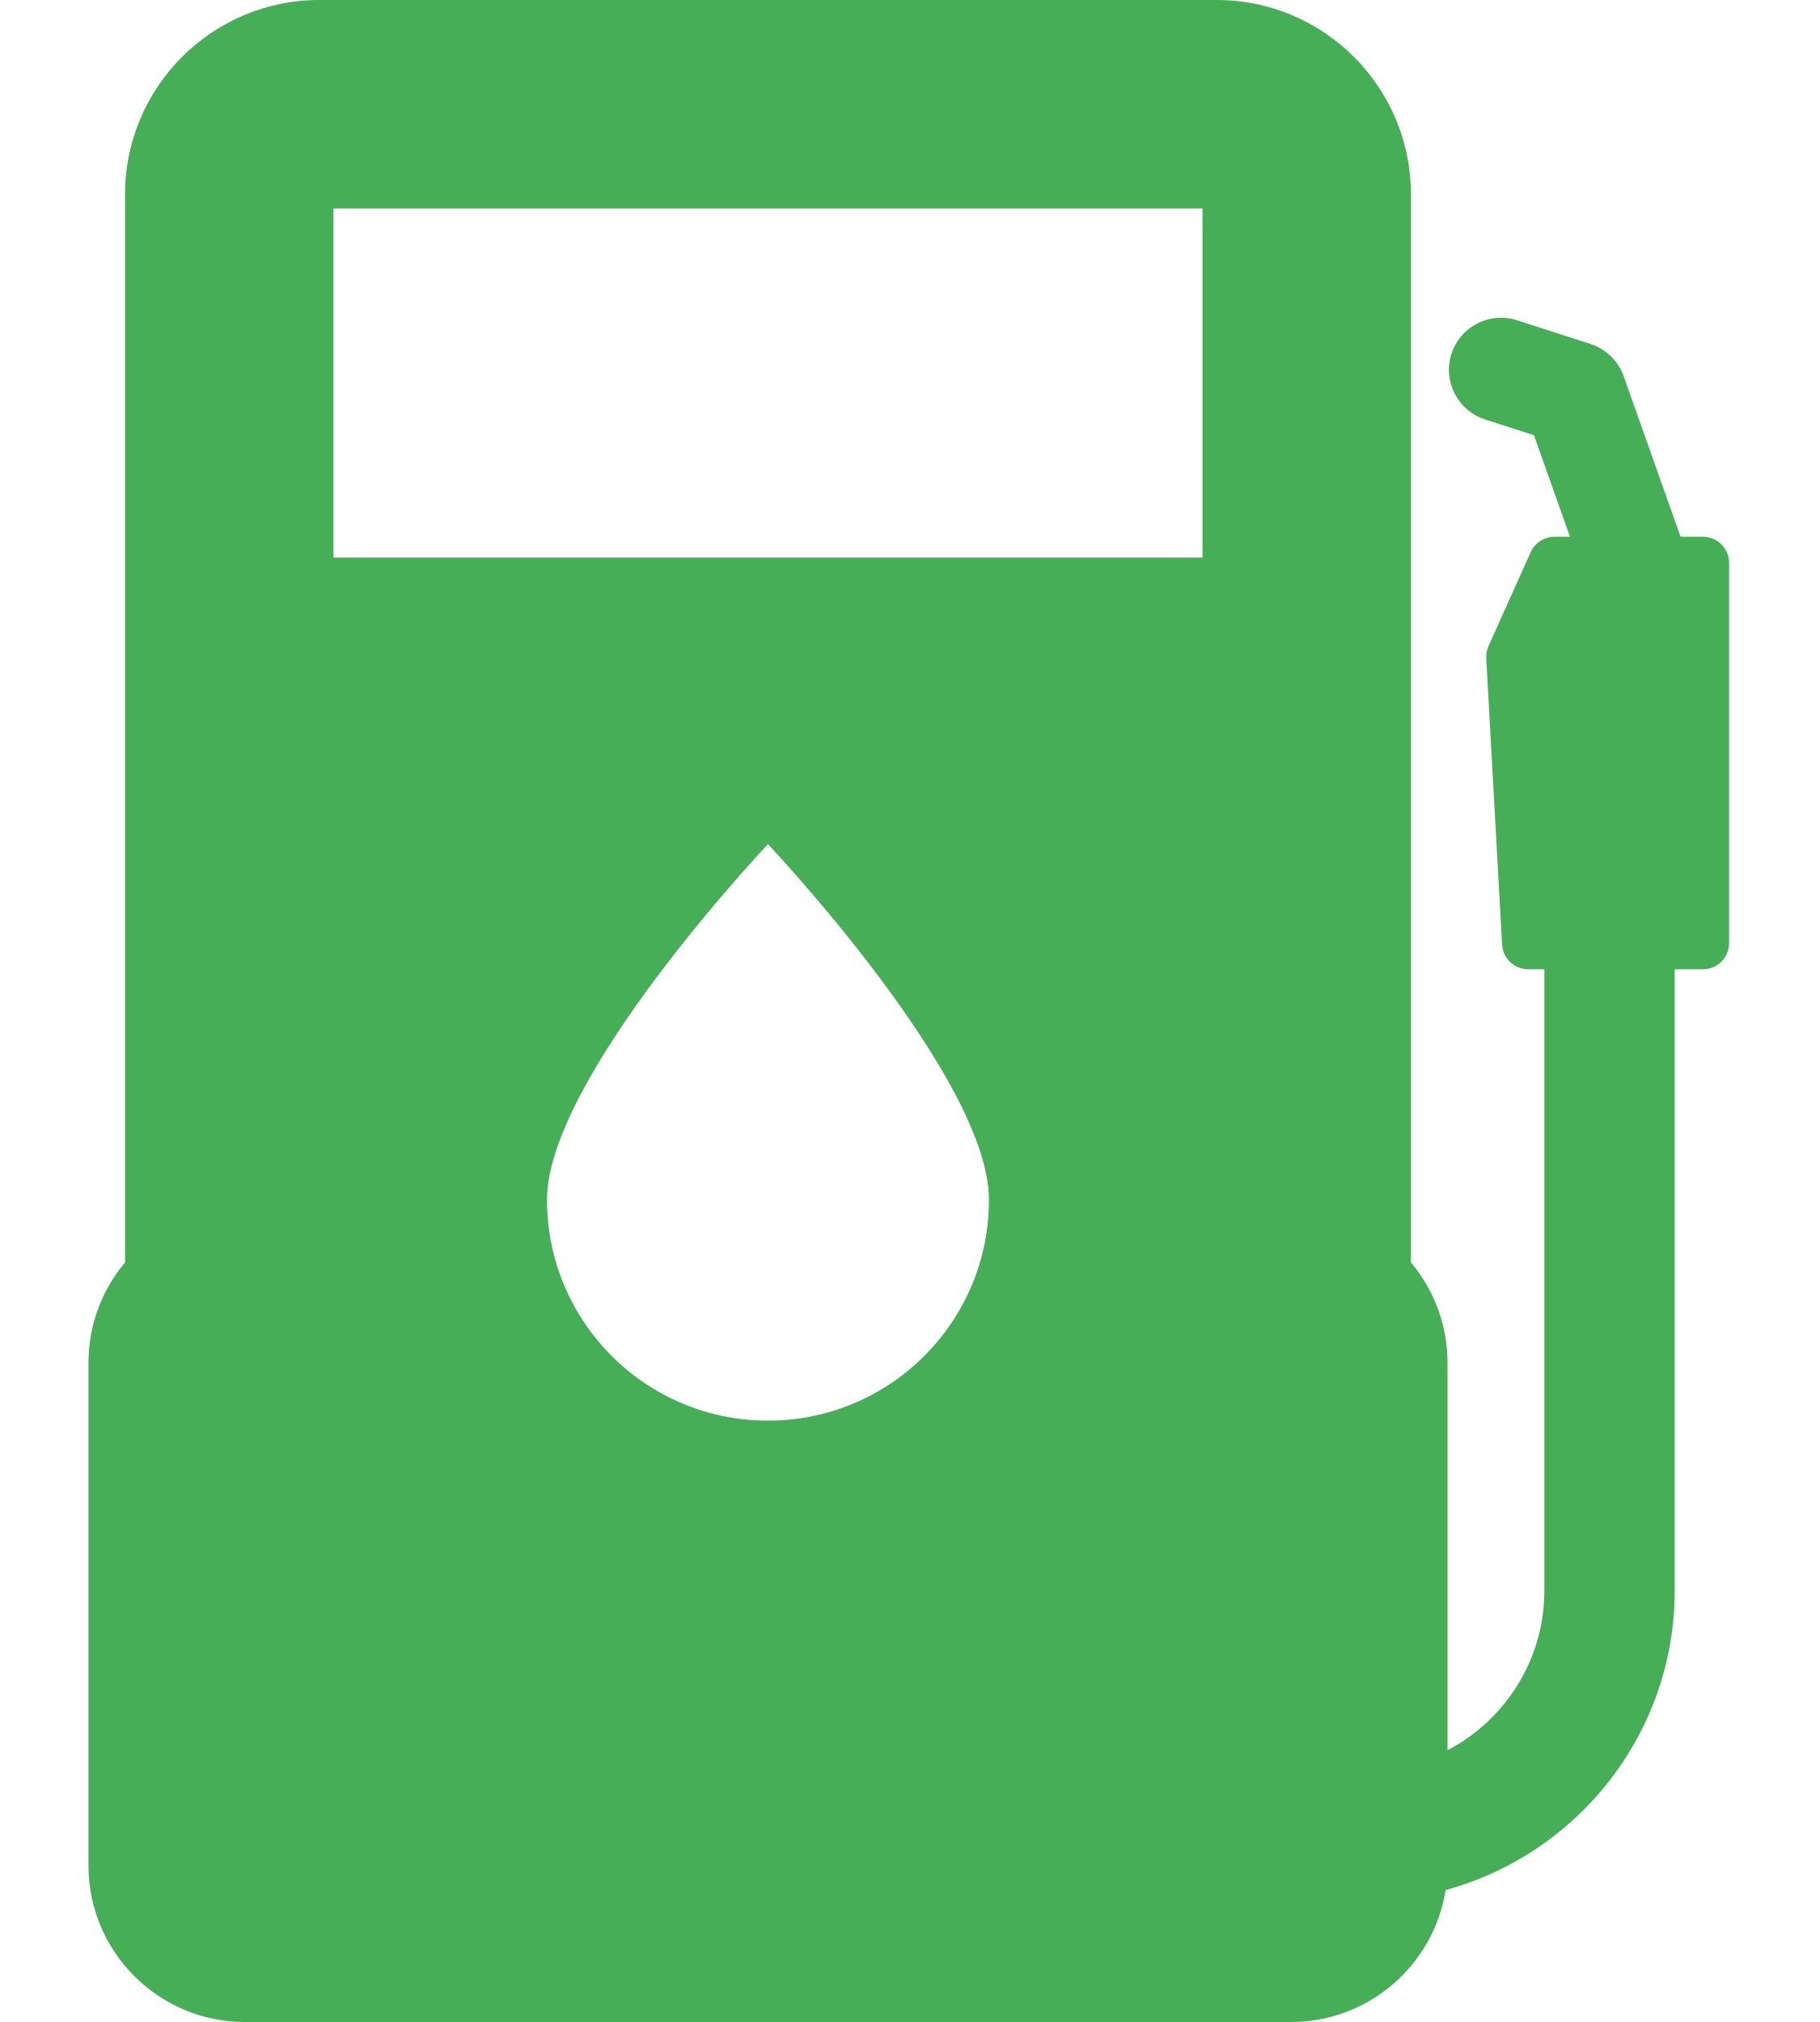
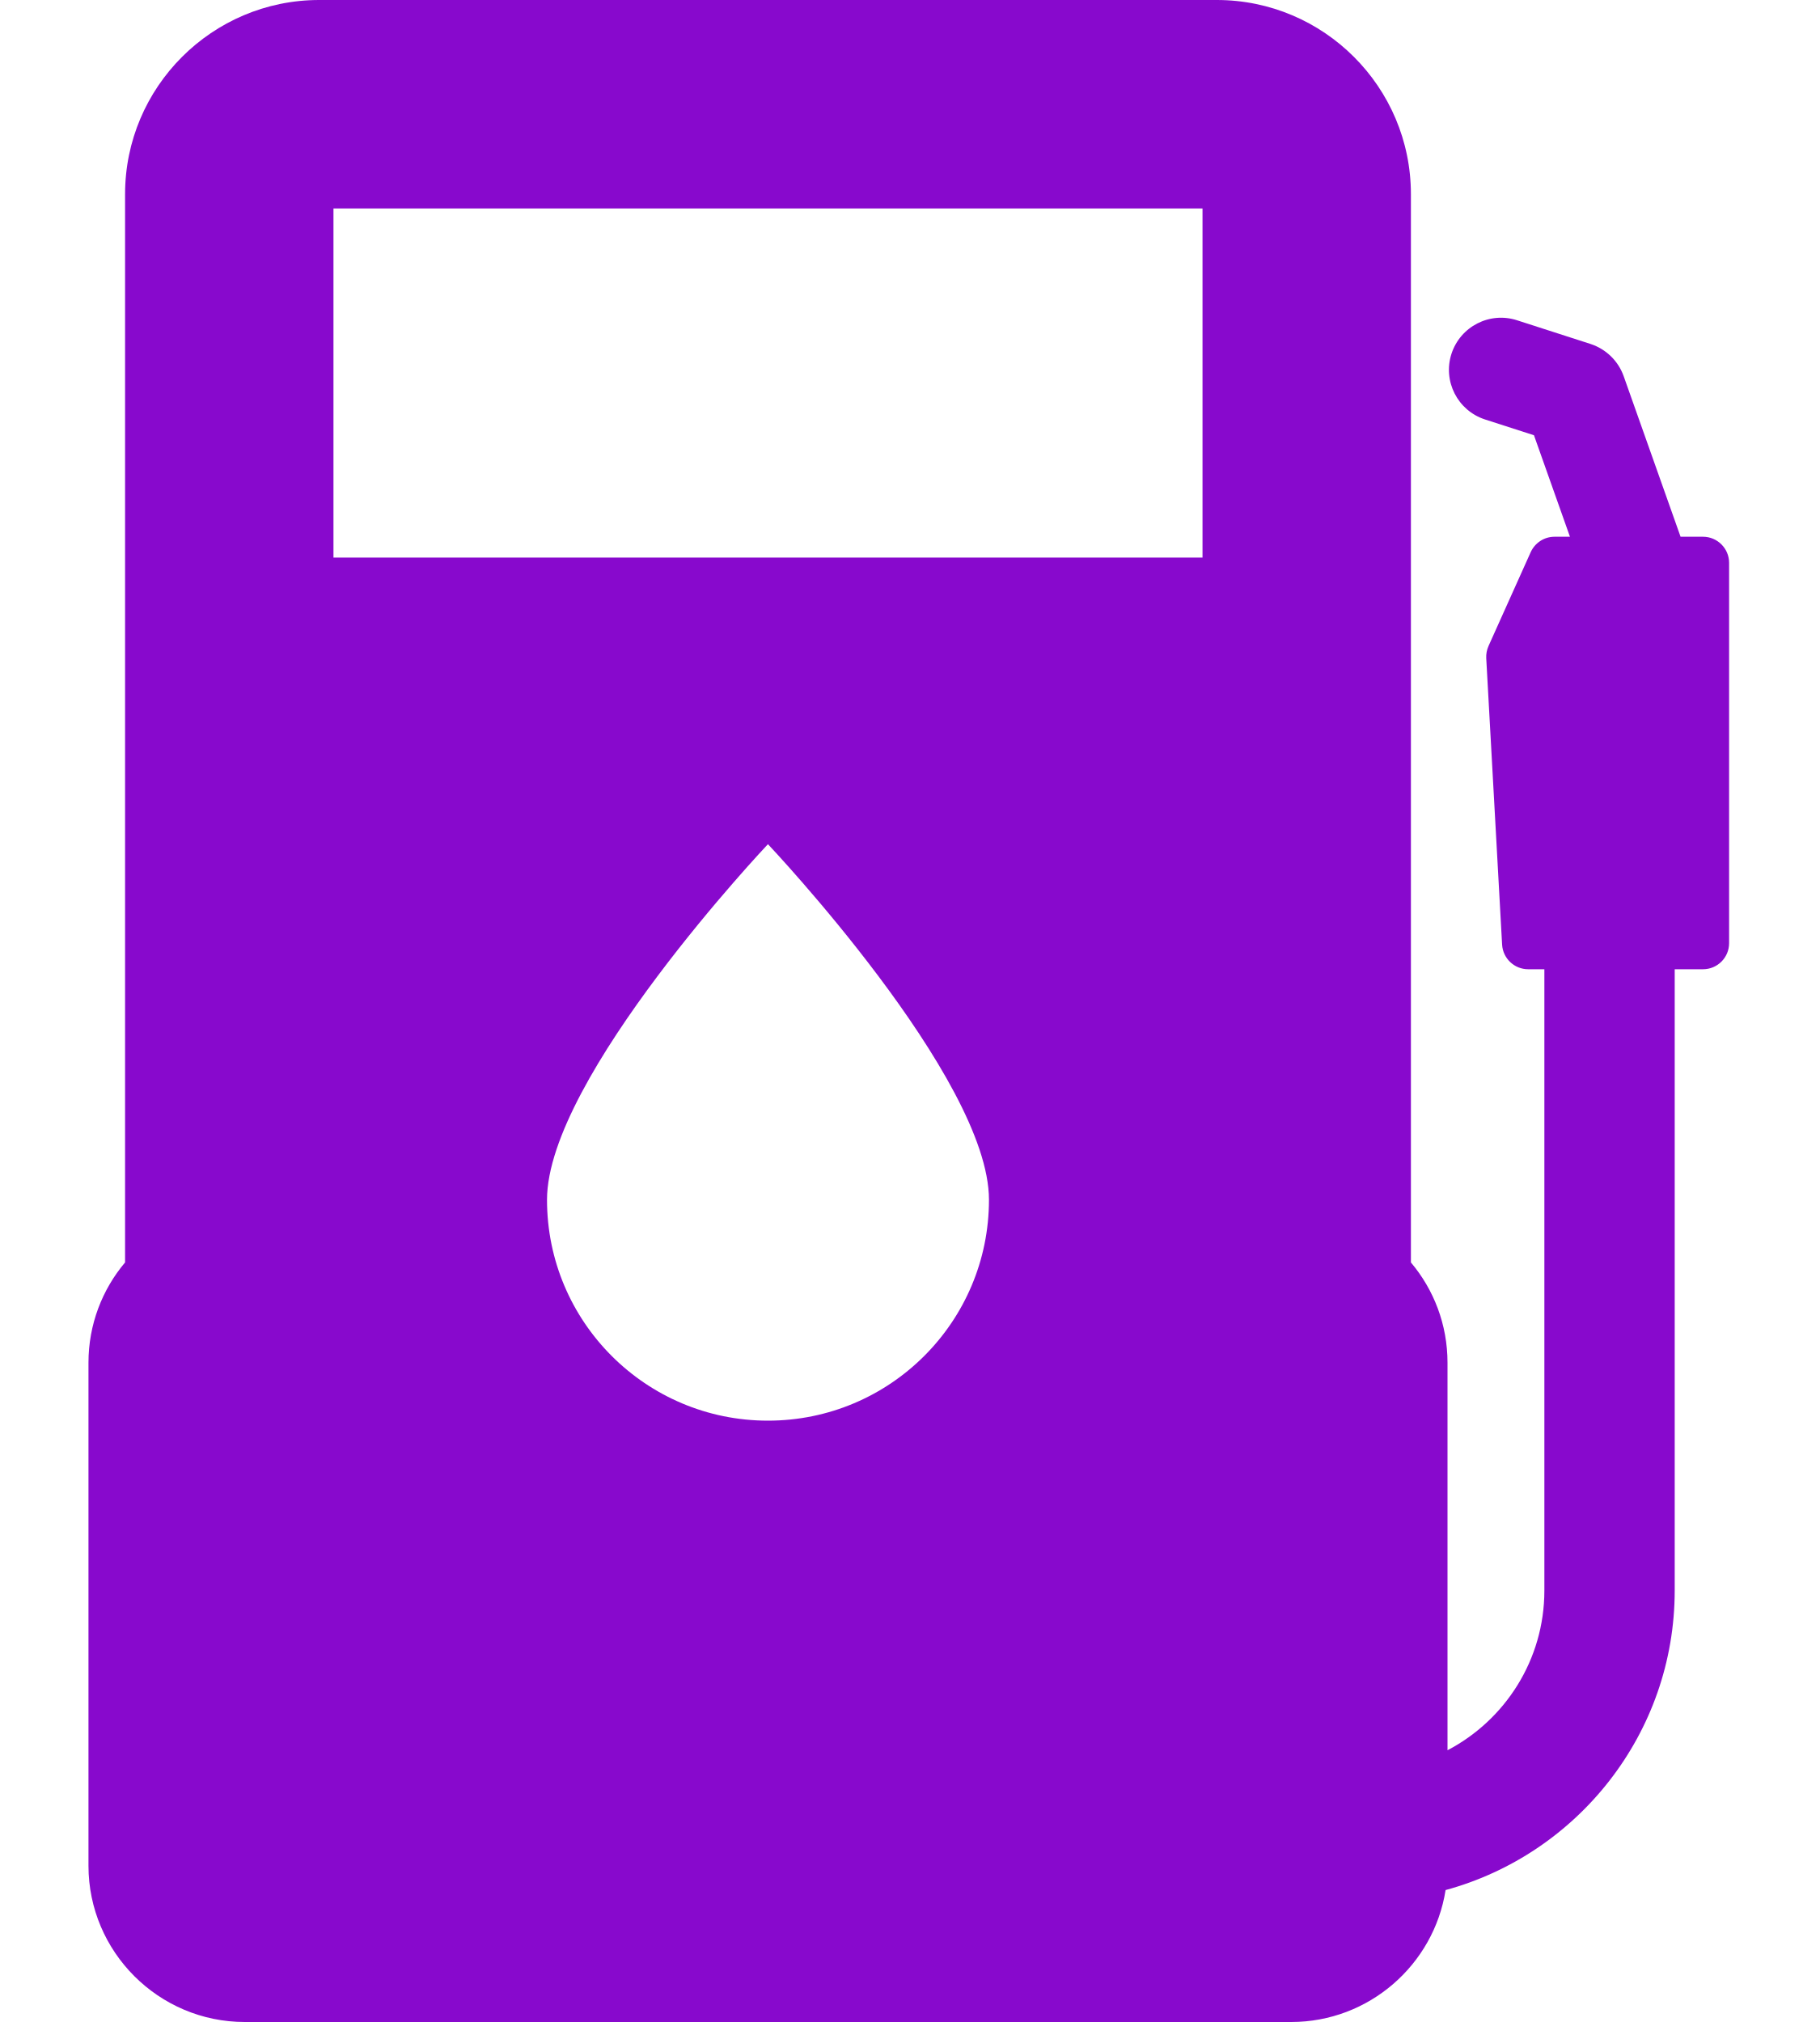
<svg xmlns="http://www.w3.org/2000/svg" width="18" height="20" viewBox="0 0 18 20" fill="none">
-   <path d="M16.843 5.309H16.621L16.058 3.72C16.004 3.569 15.883 3.452 15.73 3.402L15.004 3.168C14.733 3.08 14.443 3.229 14.355 3.5C14.268 3.771 14.416 4.061 14.687 4.149L15.171 4.305L15.527 5.309H15.374C15.273 5.309 15.181 5.369 15.139 5.461L14.722 6.389C14.705 6.427 14.697 6.468 14.699 6.509L14.856 9.344C14.864 9.48 14.977 9.587 15.114 9.587H15.274V15.732C15.274 16.418 14.885 17.014 14.316 17.312V13.479C14.316 13.101 14.18 12.755 13.954 12.487V1.92C13.954 0.862 13.093 0 12.034 0H3.157C2.098 0 1.237 0.862 1.237 1.92V12.487C1.011 12.755 0.875 13.101 0.875 13.479V18.454C0.875 19.306 1.569 20 2.421 20H12.77C13.54 20 14.181 19.433 14.297 18.695C15.601 18.34 16.563 17.147 16.563 15.732V9.587H16.843C16.985 9.587 17.101 9.472 17.101 9.329V5.567C17.101 5.425 16.985 5.309 16.843 5.309ZM7.595 14.052C6.388 14.052 5.41 13.074 5.41 11.867C5.41 10.66 7.595 8.35 7.595 8.35C7.595 8.35 9.781 10.66 9.781 11.867C9.781 13.074 8.802 14.052 7.595 14.052ZM11.893 5.515H3.298V2.062H11.893V5.515V5.515Z" fill="#47AE58" />
+   <path d="M16.843 5.309H16.621L16.058 3.72C16.004 3.569 15.883 3.452 15.73 3.402L15.004 3.168C14.733 3.08 14.443 3.229 14.355 3.5C14.268 3.771 14.416 4.061 14.687 4.149L15.171 4.305L15.527 5.309H15.374C15.273 5.309 15.181 5.369 15.139 5.461L14.722 6.389C14.705 6.427 14.697 6.468 14.699 6.509L14.856 9.344C14.864 9.48 14.977 9.587 15.114 9.587H15.274V15.732C15.274 16.418 14.885 17.014 14.316 17.312V13.479C14.316 13.101 14.18 12.755 13.954 12.487V1.92C13.954 0.862 13.093 0 12.034 0H3.157C2.098 0 1.237 0.862 1.237 1.92V12.487C1.011 12.755 0.875 13.101 0.875 13.479V18.454C0.875 19.306 1.569 20 2.421 20H12.77C13.54 20 14.181 19.433 14.297 18.695C15.601 18.34 16.563 17.147 16.563 15.732V9.587H16.843C16.985 9.587 17.101 9.472 17.101 9.329V5.567C17.101 5.425 16.985 5.309 16.843 5.309ZM7.595 14.052C6.388 14.052 5.41 13.074 5.41 11.867C5.41 10.66 7.595 8.35 7.595 8.35C7.595 8.35 9.781 10.66 9.781 11.867C9.781 13.074 8.802 14.052 7.595 14.052ZM11.893 5.515H3.298V2.062H11.893V5.515V5.515Z" fill="#8809CD" />
</svg>
